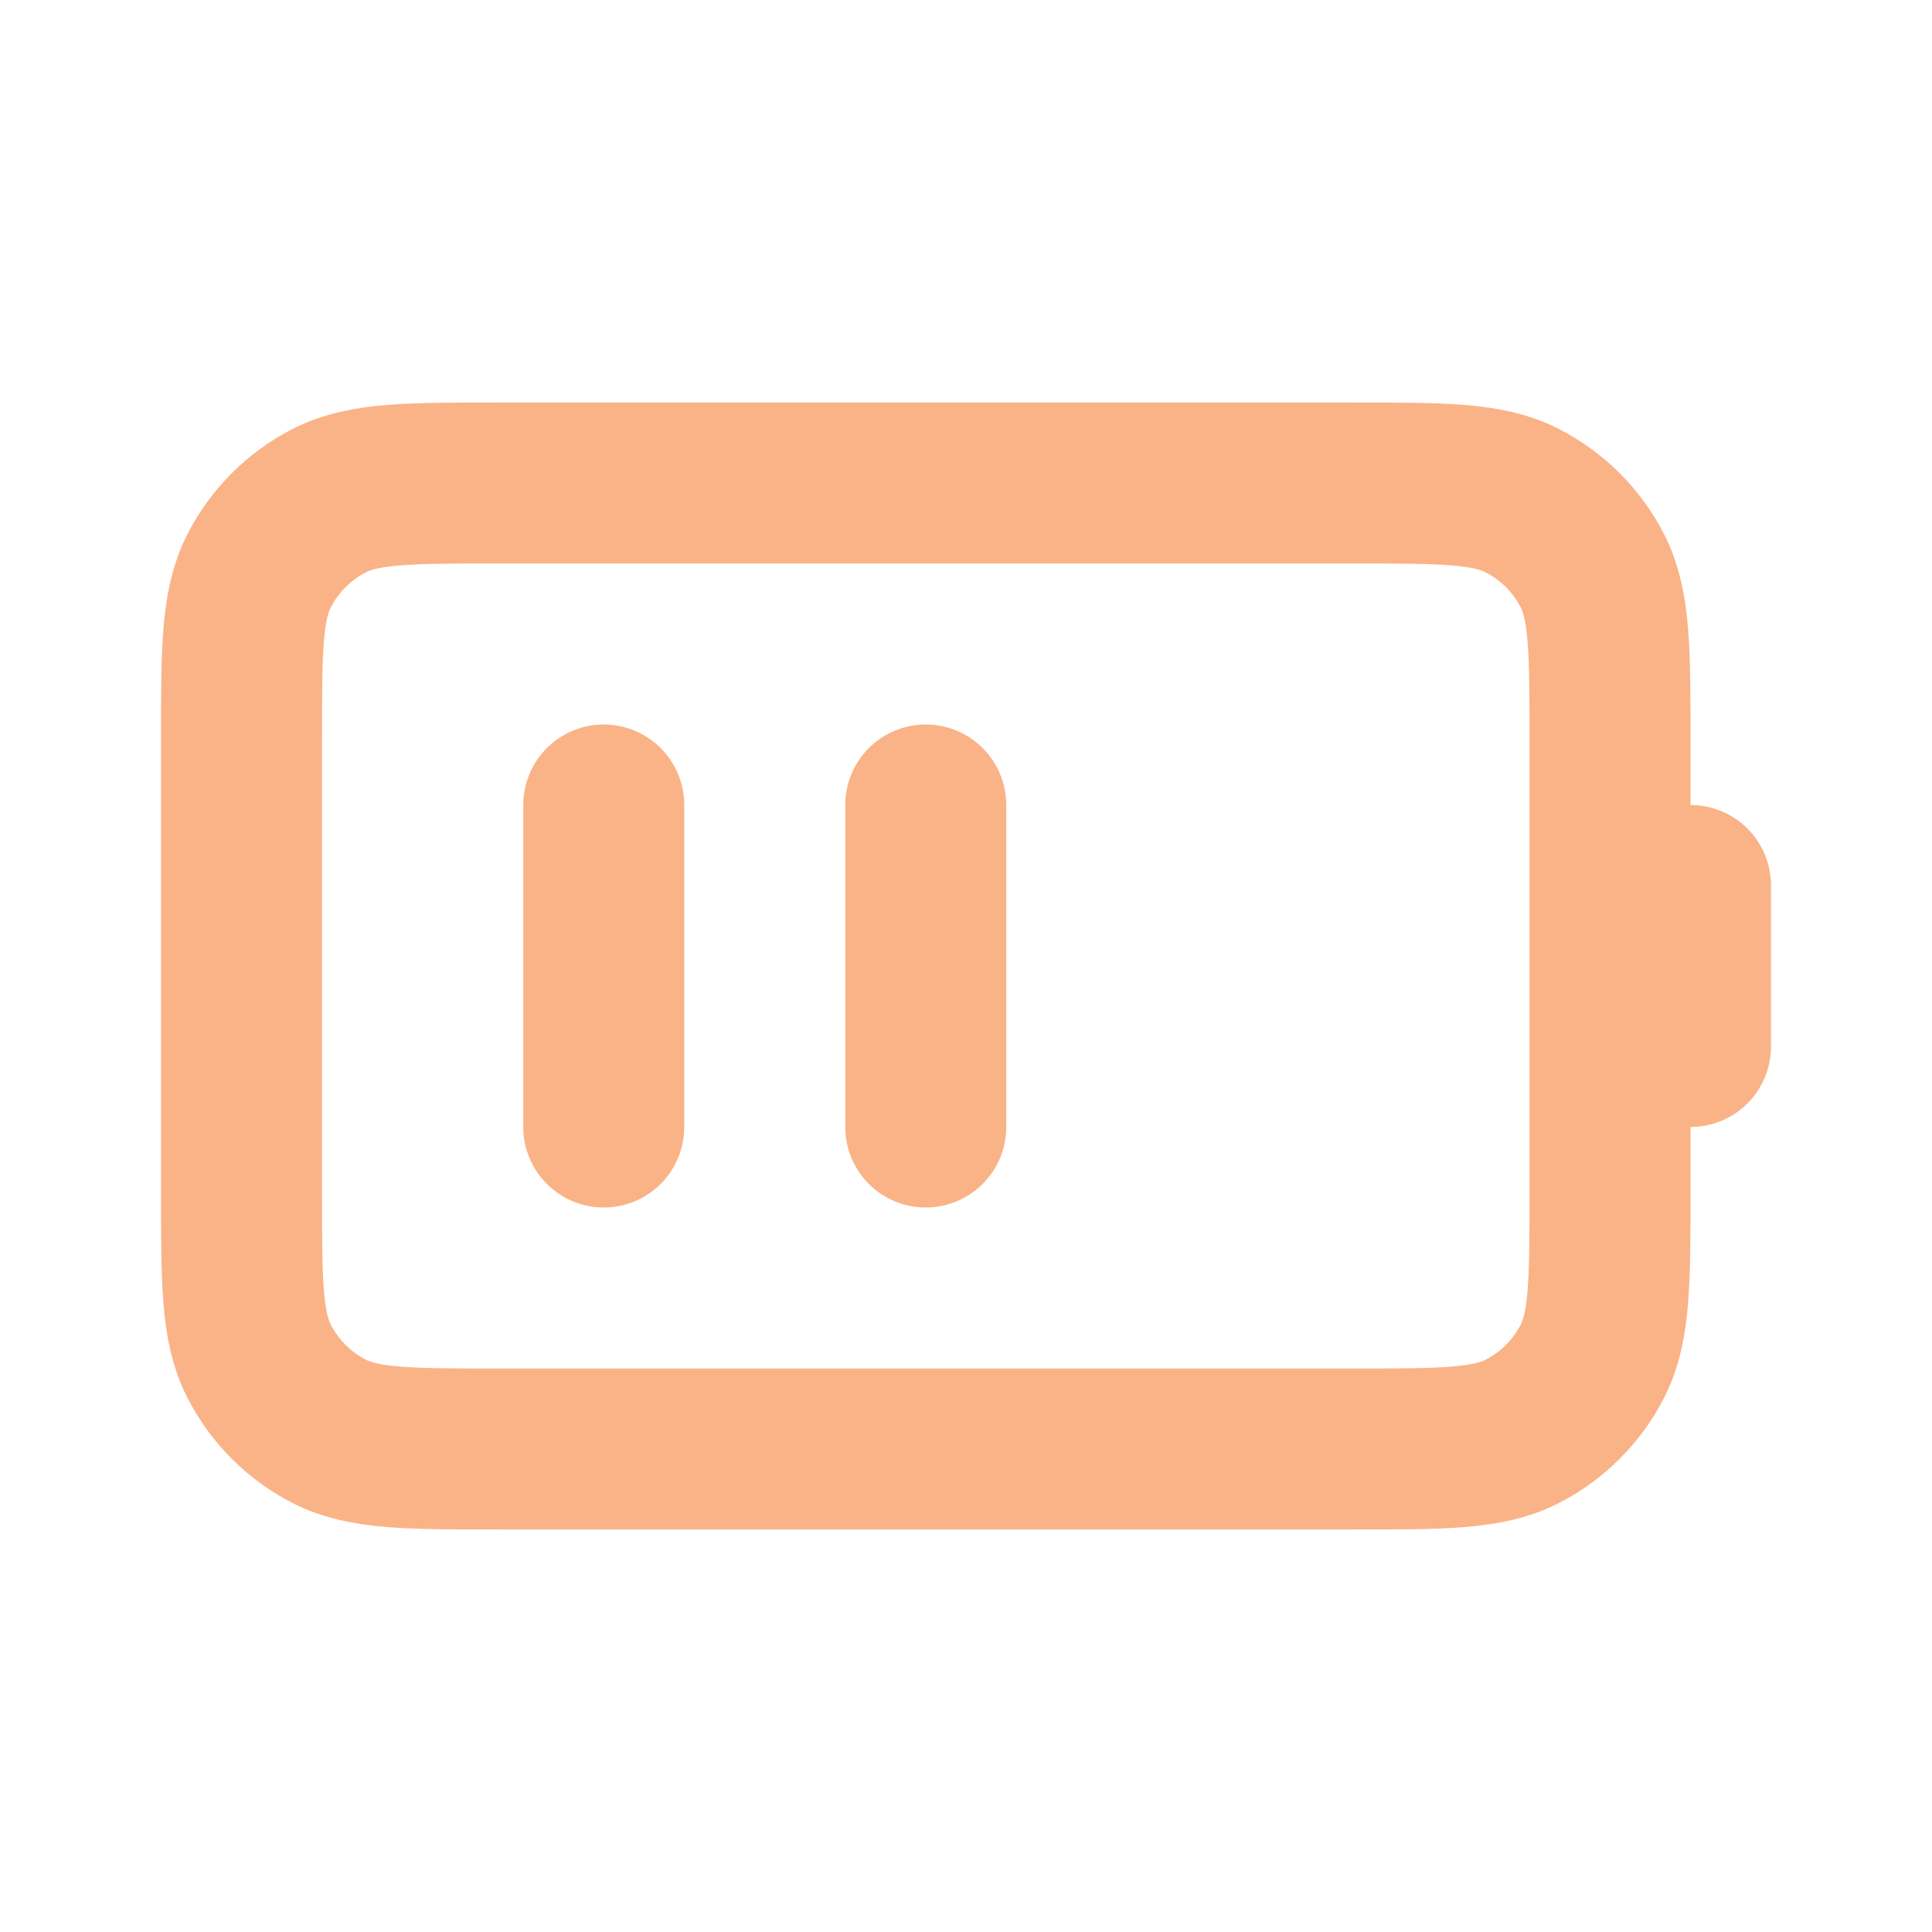
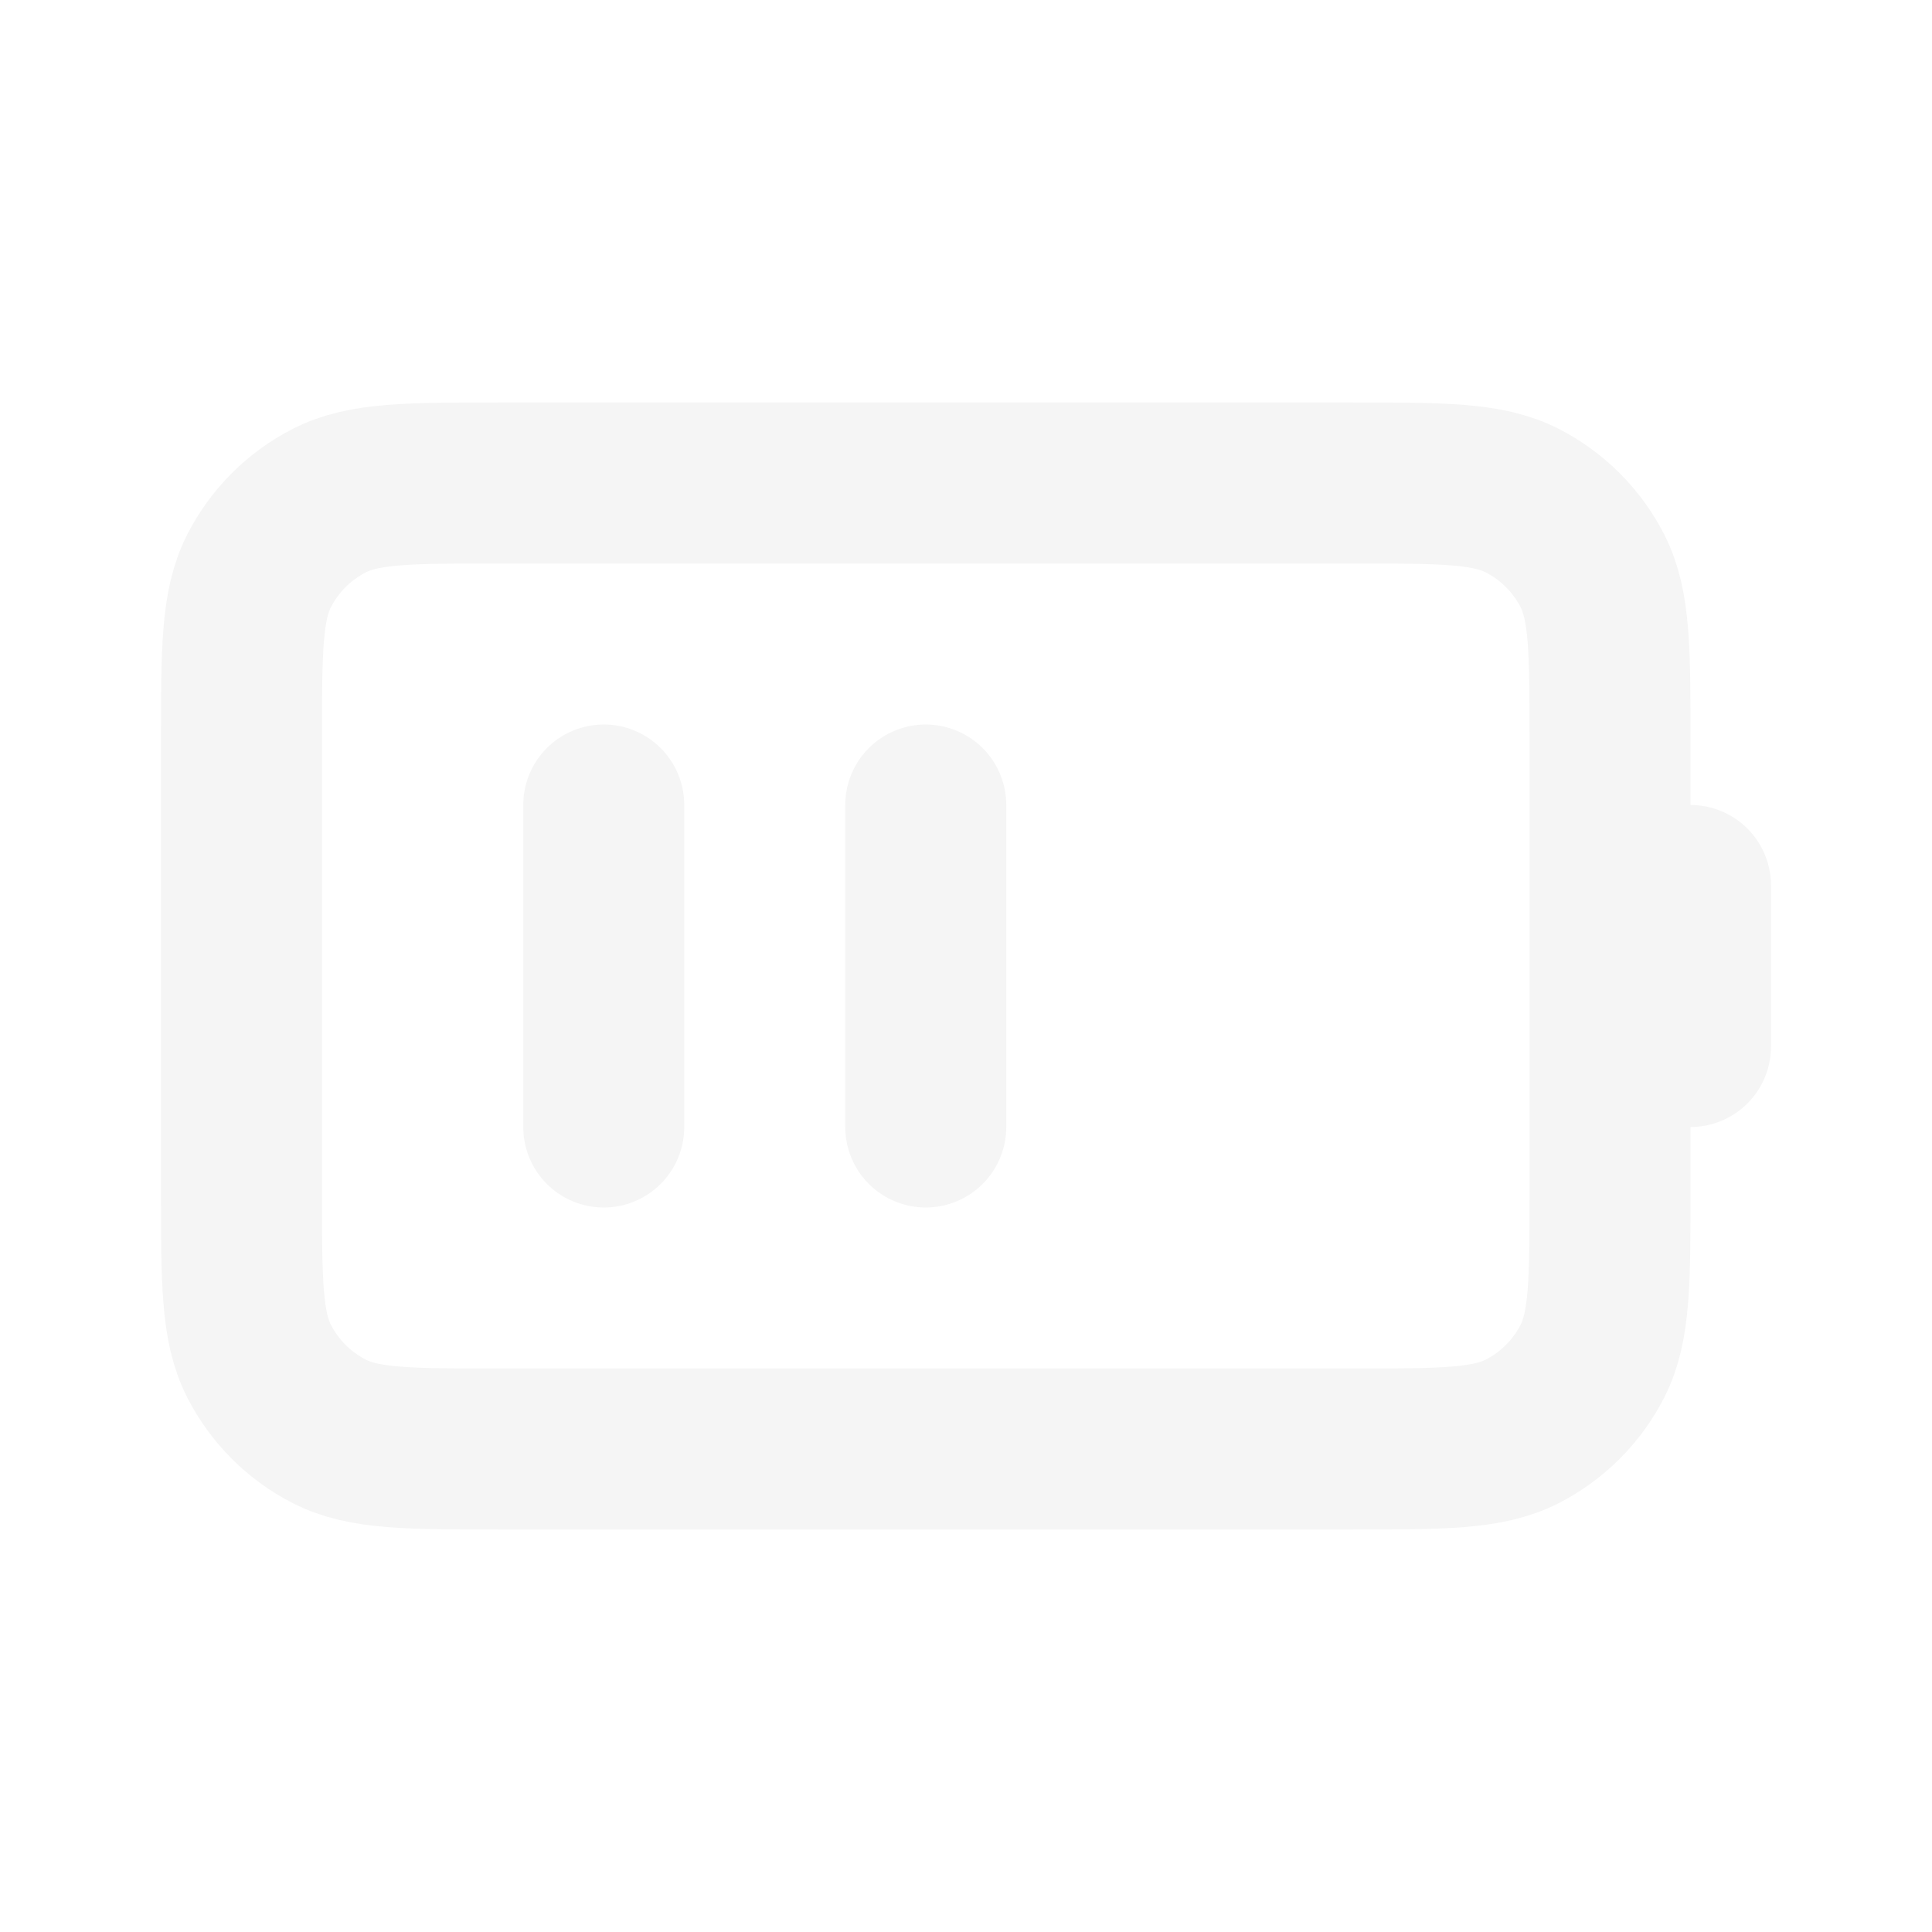
<svg xmlns="http://www.w3.org/2000/svg" width="256px" height="256px" viewBox="0 0 24 24" fill="none">
  <g id="SVGRepo_bgCarrier" stroke-width="0" />
  <g id="SVGRepo_tracerCarrier" stroke-linecap="round" stroke-linejoin="round" />
  <g id="SVGRepo_iconCarrier">
-     <path d="M7.5 10V14M11.5 10V14M21 13V11M6.2 18H16.8C17.92 18 18.48 18 18.908 17.782C19.284 17.59 19.59 17.284 19.782 16.908C20 16.48 20 15.92 20 14.8V9.2C20 8.08 20 7.52 19.782 7.092C19.59 6.716 19.284 6.41 18.908 6.218C18.48 6 17.92 6 16.8 6H6.2C5.08 6 4.52 6 4.092 6.218C3.716 6.41 3.41 6.716 3.218 7.092C3 7.52 3 8.08 3 9.2V14.8C3 15.92 3 16.48 3.218 16.908C3.41 17.284 3.716 17.59 4.092 17.782C4.52 18 5.08 18 6.2 18Z" stroke="#fab387" stroke-width="2" stroke-linecap="round" stroke-linejoin="round" />
+     <path d="M7.5 10V14M11.5 10V14M21 13V11M6.2 18H16.8C17.92 18 18.48 18 18.908 17.782C19.284 17.59 19.59 17.284 19.782 16.908C20 16.48 20 15.92 20 14.8V9.2C20 8.08 20 7.52 19.782 7.092C19.59 6.716 19.284 6.41 18.908 6.218C18.48 6 17.92 6 16.8 6H6.2C5.08 6 4.52 6 4.092 6.218C3.716 6.41 3.41 6.716 3.218 7.092C3 7.52 3 8.08 3 9.2V14.8C3 15.92 3 16.48 3.218 16.908C3.41 17.284 3.716 17.59 4.092 17.782C4.52 18 5.08 18 6.2 18Z" stroke="#f5f5f5" stroke-width="2" stroke-linecap="round" stroke-linejoin="round" />
  </g>
</svg>
